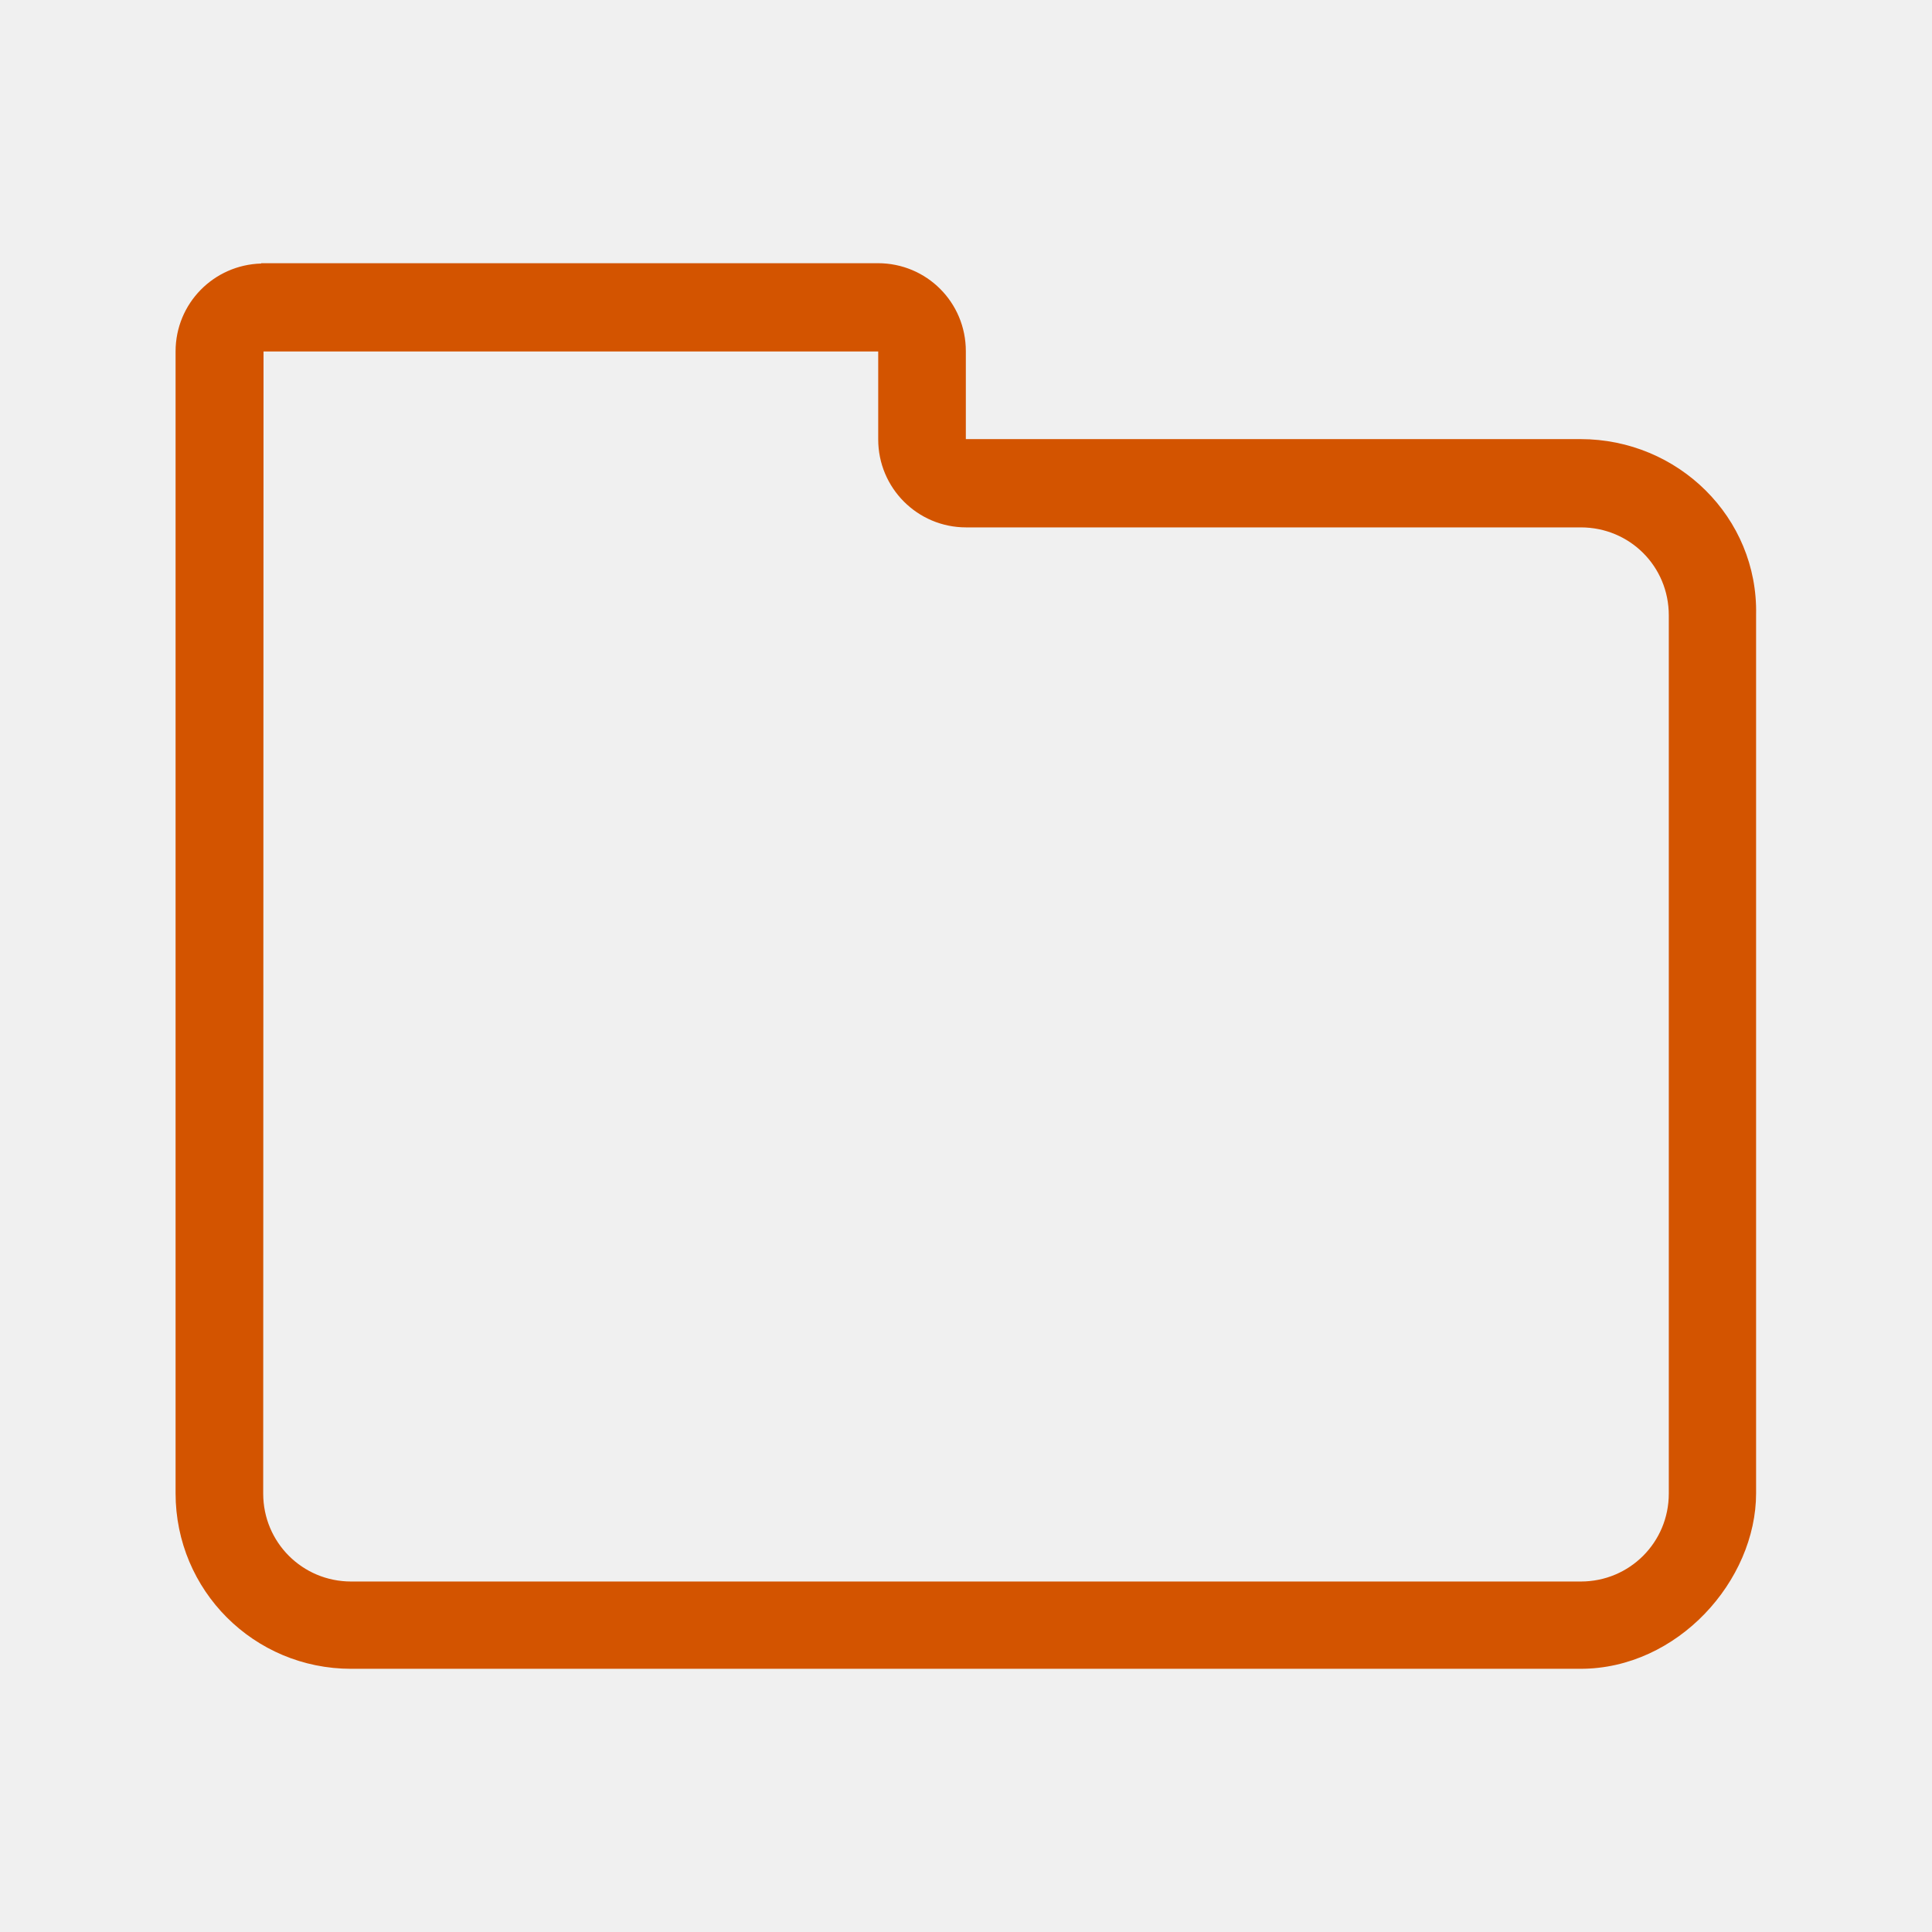
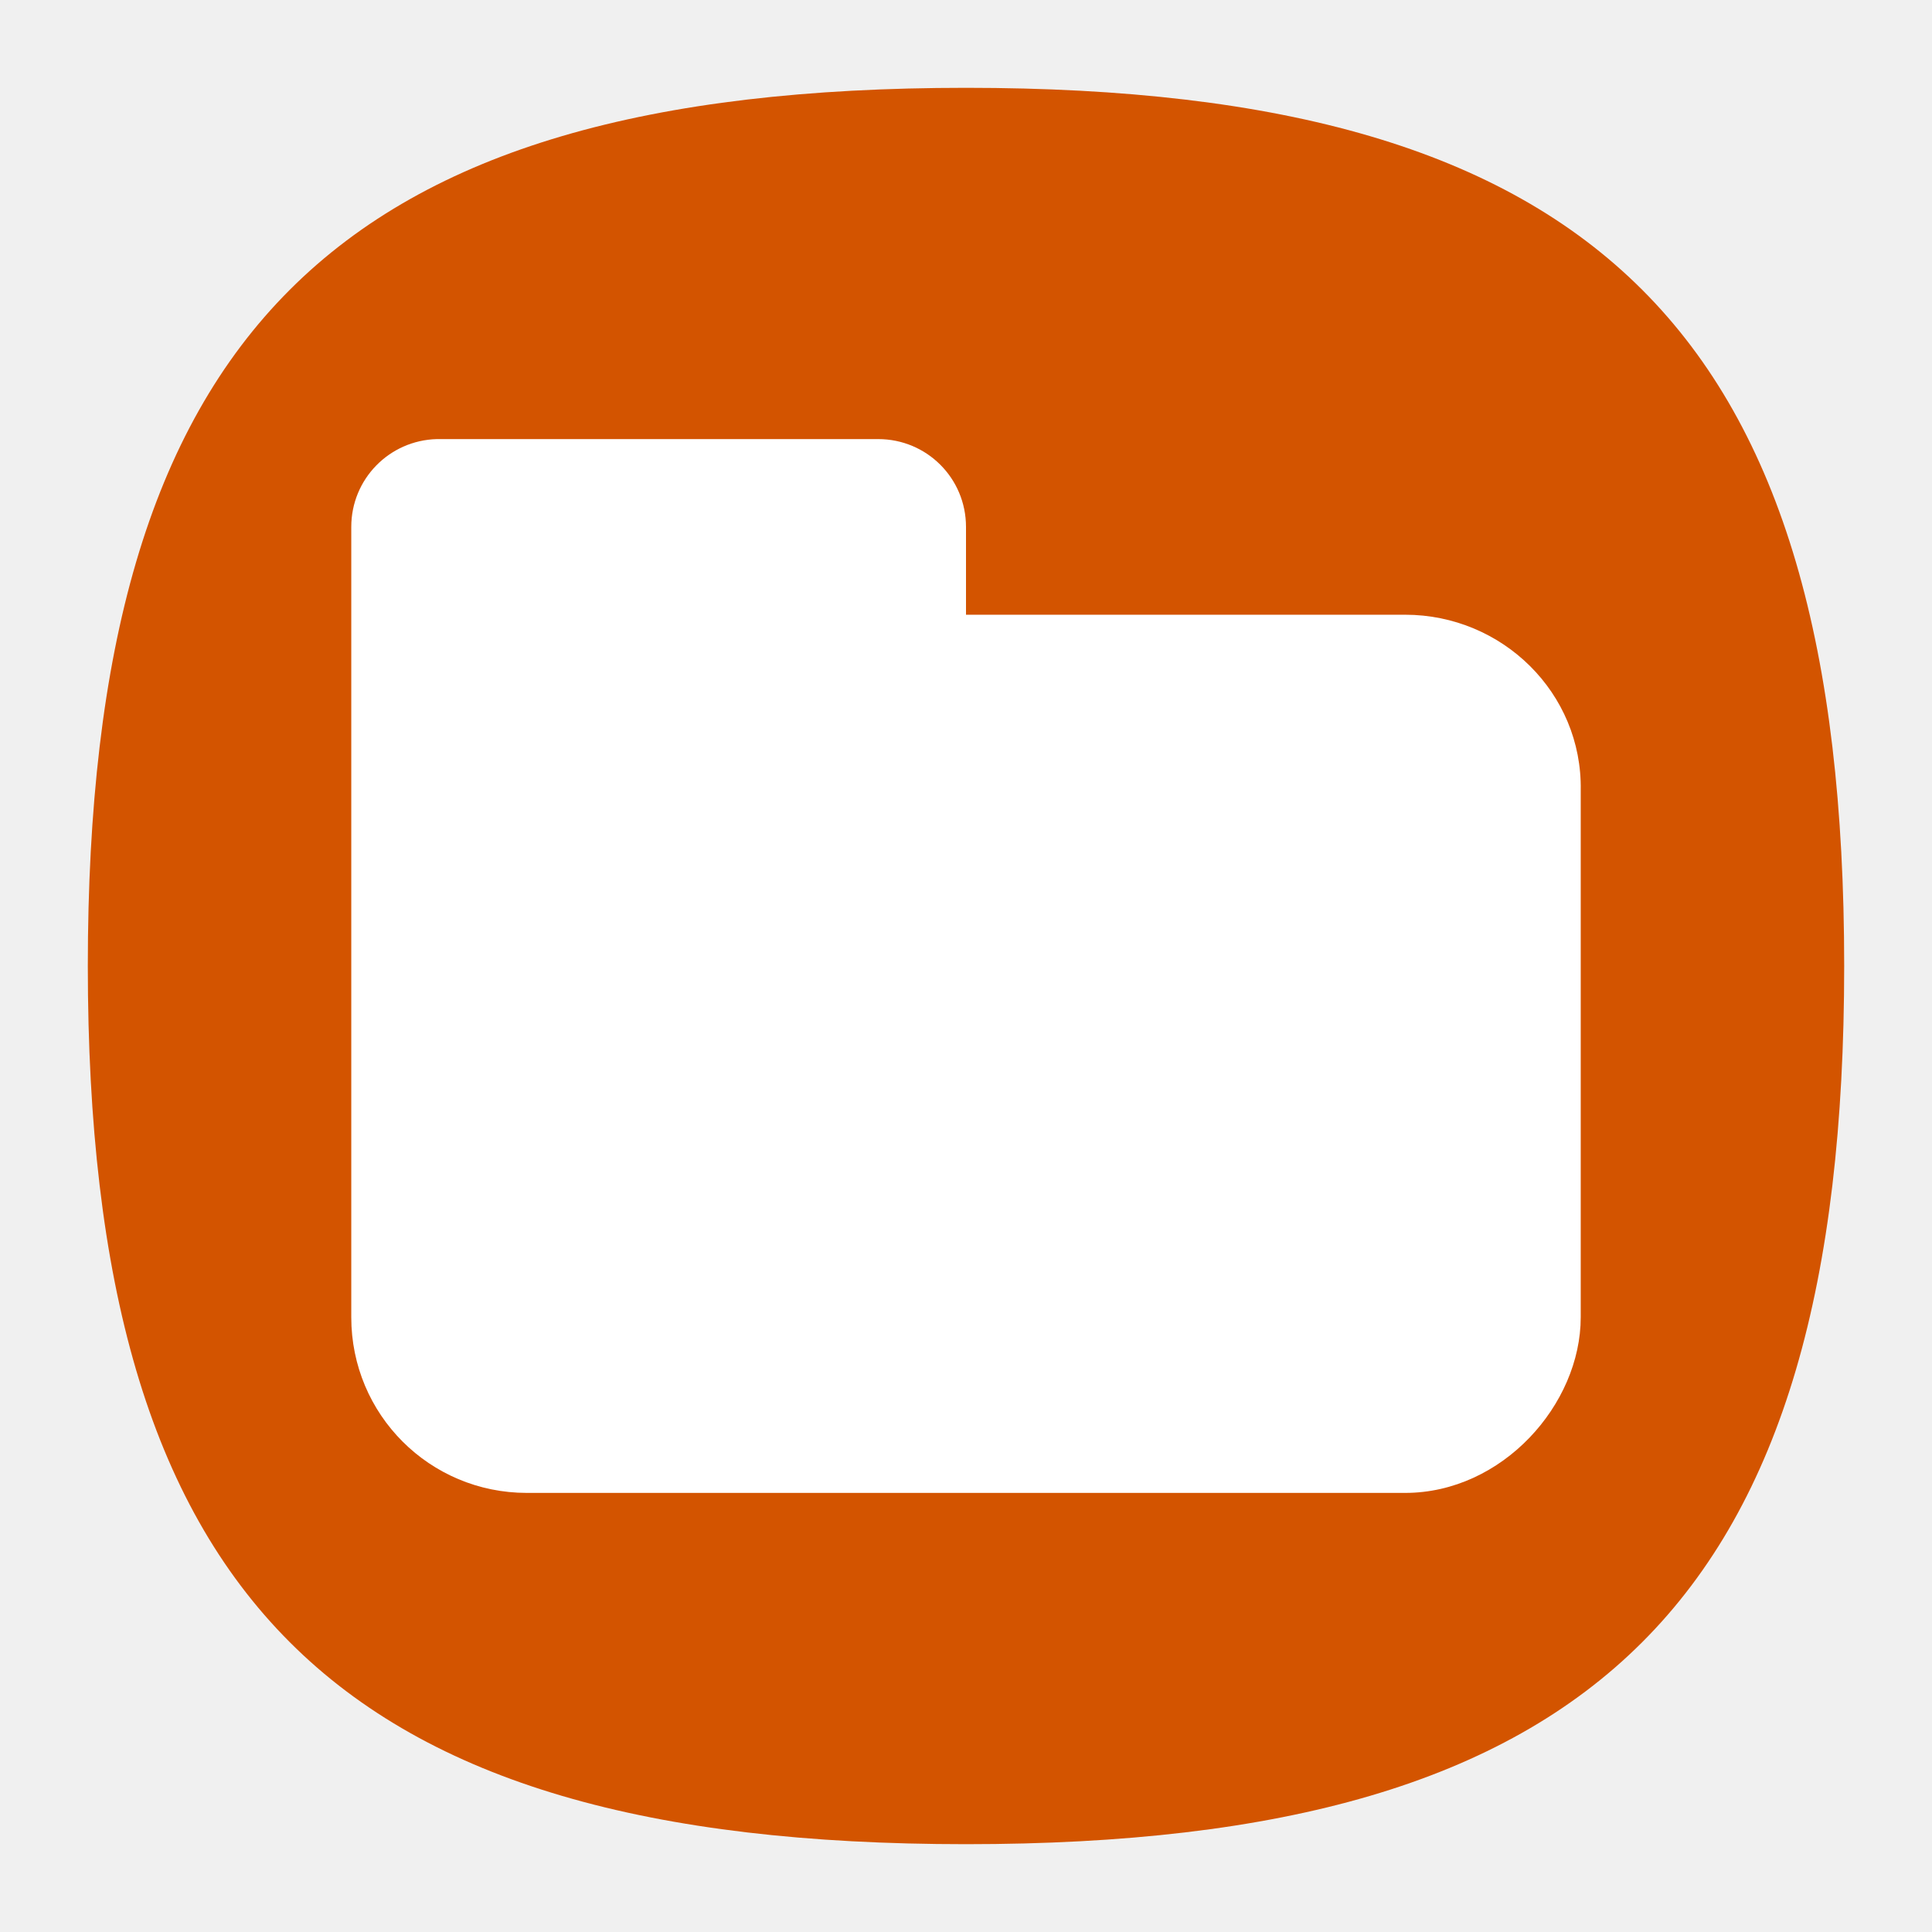
- <svg xmlns="http://www.w3.org/2000/svg" width="22" height="22" viewBox="0 0 5.821 5.821" version="1.1" id="svg11945">
-   <defs id="defs11942" />
-   <path id="rect2790" style="fill:#d35400;stroke-width:1.323;stroke-linecap:round;stroke-linejoin:round;fill-opacity:1" d="m 0.787,0.794 c -0.143,0.004 -0.258,0.12 -0.258,0.265 v 3.44 c 0,0.293 0.236,0.529 0.529,0.529 h 3.704 c 0.293,0 0.529,-0.266 0.529,-0.529 V 2.117 1.852 C 5.297,1.559 5.056,1.323 4.762,1.323 H 2.91 V 1.058 c 0,-0.147 -0.118,-0.265 -0.265,-0.265 H 0.794 c -0.002,0 -0.004,-5.73e-5 -0.007,0 z m 0.007,0.265 H 2.646 v 0.265 c 0,0.146 0.118,0.265 0.265,0.265 H 4.763 c 0.147,0 0.265,0.117 0.265,0.265 v 0.265 2.381 c 0,0.147 -0.118,0.265 -0.265,0.265 H 1.058 c -0.147,0 -0.265,-0.118 -0.265,-0.265 z" />
+ <svg xmlns="http://www.w3.org/2000/svg" viewbox="0 0 200 200" version="1.1" id="svg4" width="22" height="22">
+   <defs id="defs8" />
+   <path d="M 1,11 C 1,3.8 3.8,1 11,1 18.2,1 21,3.8 21,11 21,18.2 18.2,21 11,21 3.8,21 1,18.2 1,11" id="path2" style="fill:#d35400;fill-opacity:1;stroke-width:0.1" />
+   <path id="rect2790" style="fill:#ffffff;stroke-width:5;stroke-linecap:round;stroke-linejoin:round" d="M 4.975,5 C 4.433,5.014 4,5.455 4,6 v 9 c 0,1.108 0.892,2 2,2 H 16 c 1.108,0 2,-1.007 2,-2 v -5 -1 c 0.019,-1.108 -0.892,-2 -2,-2 H 11 V 6 c 0,-0.554 -0.446,-1 -1,-1 H 5 c -0.009,0 -0.017,-2.166e-4 -0.025,0 z" />
</svg>
